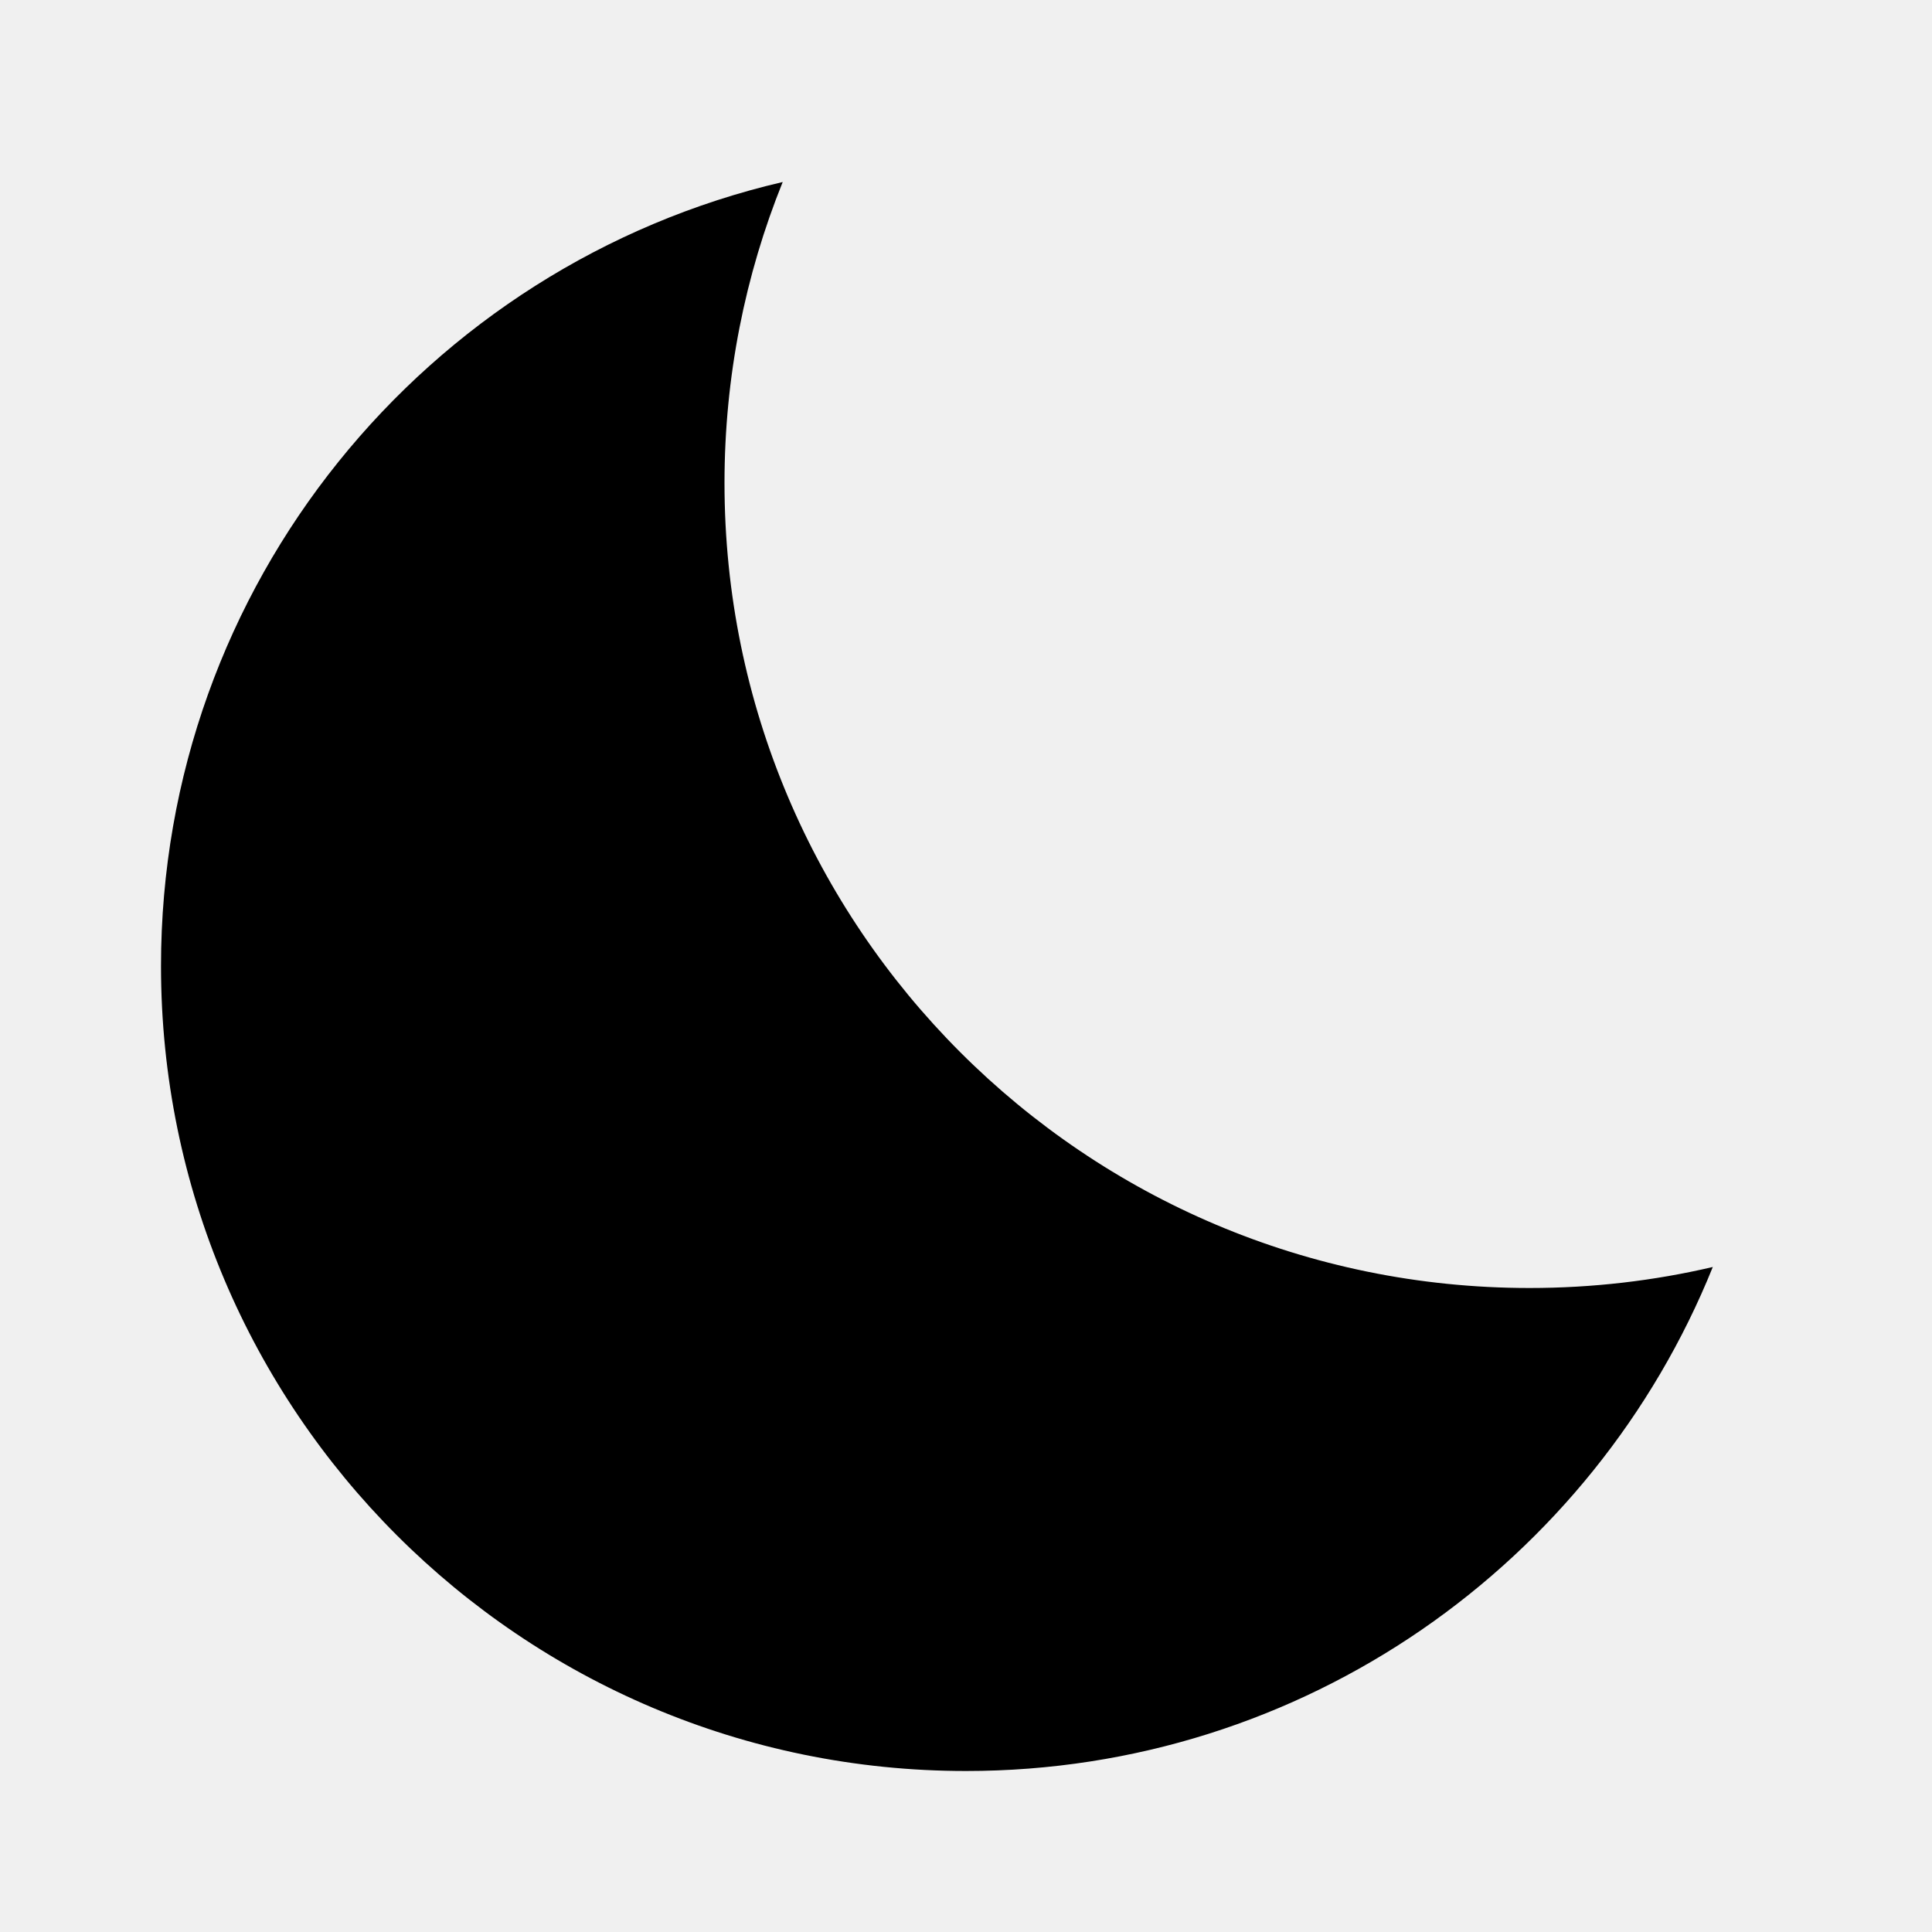
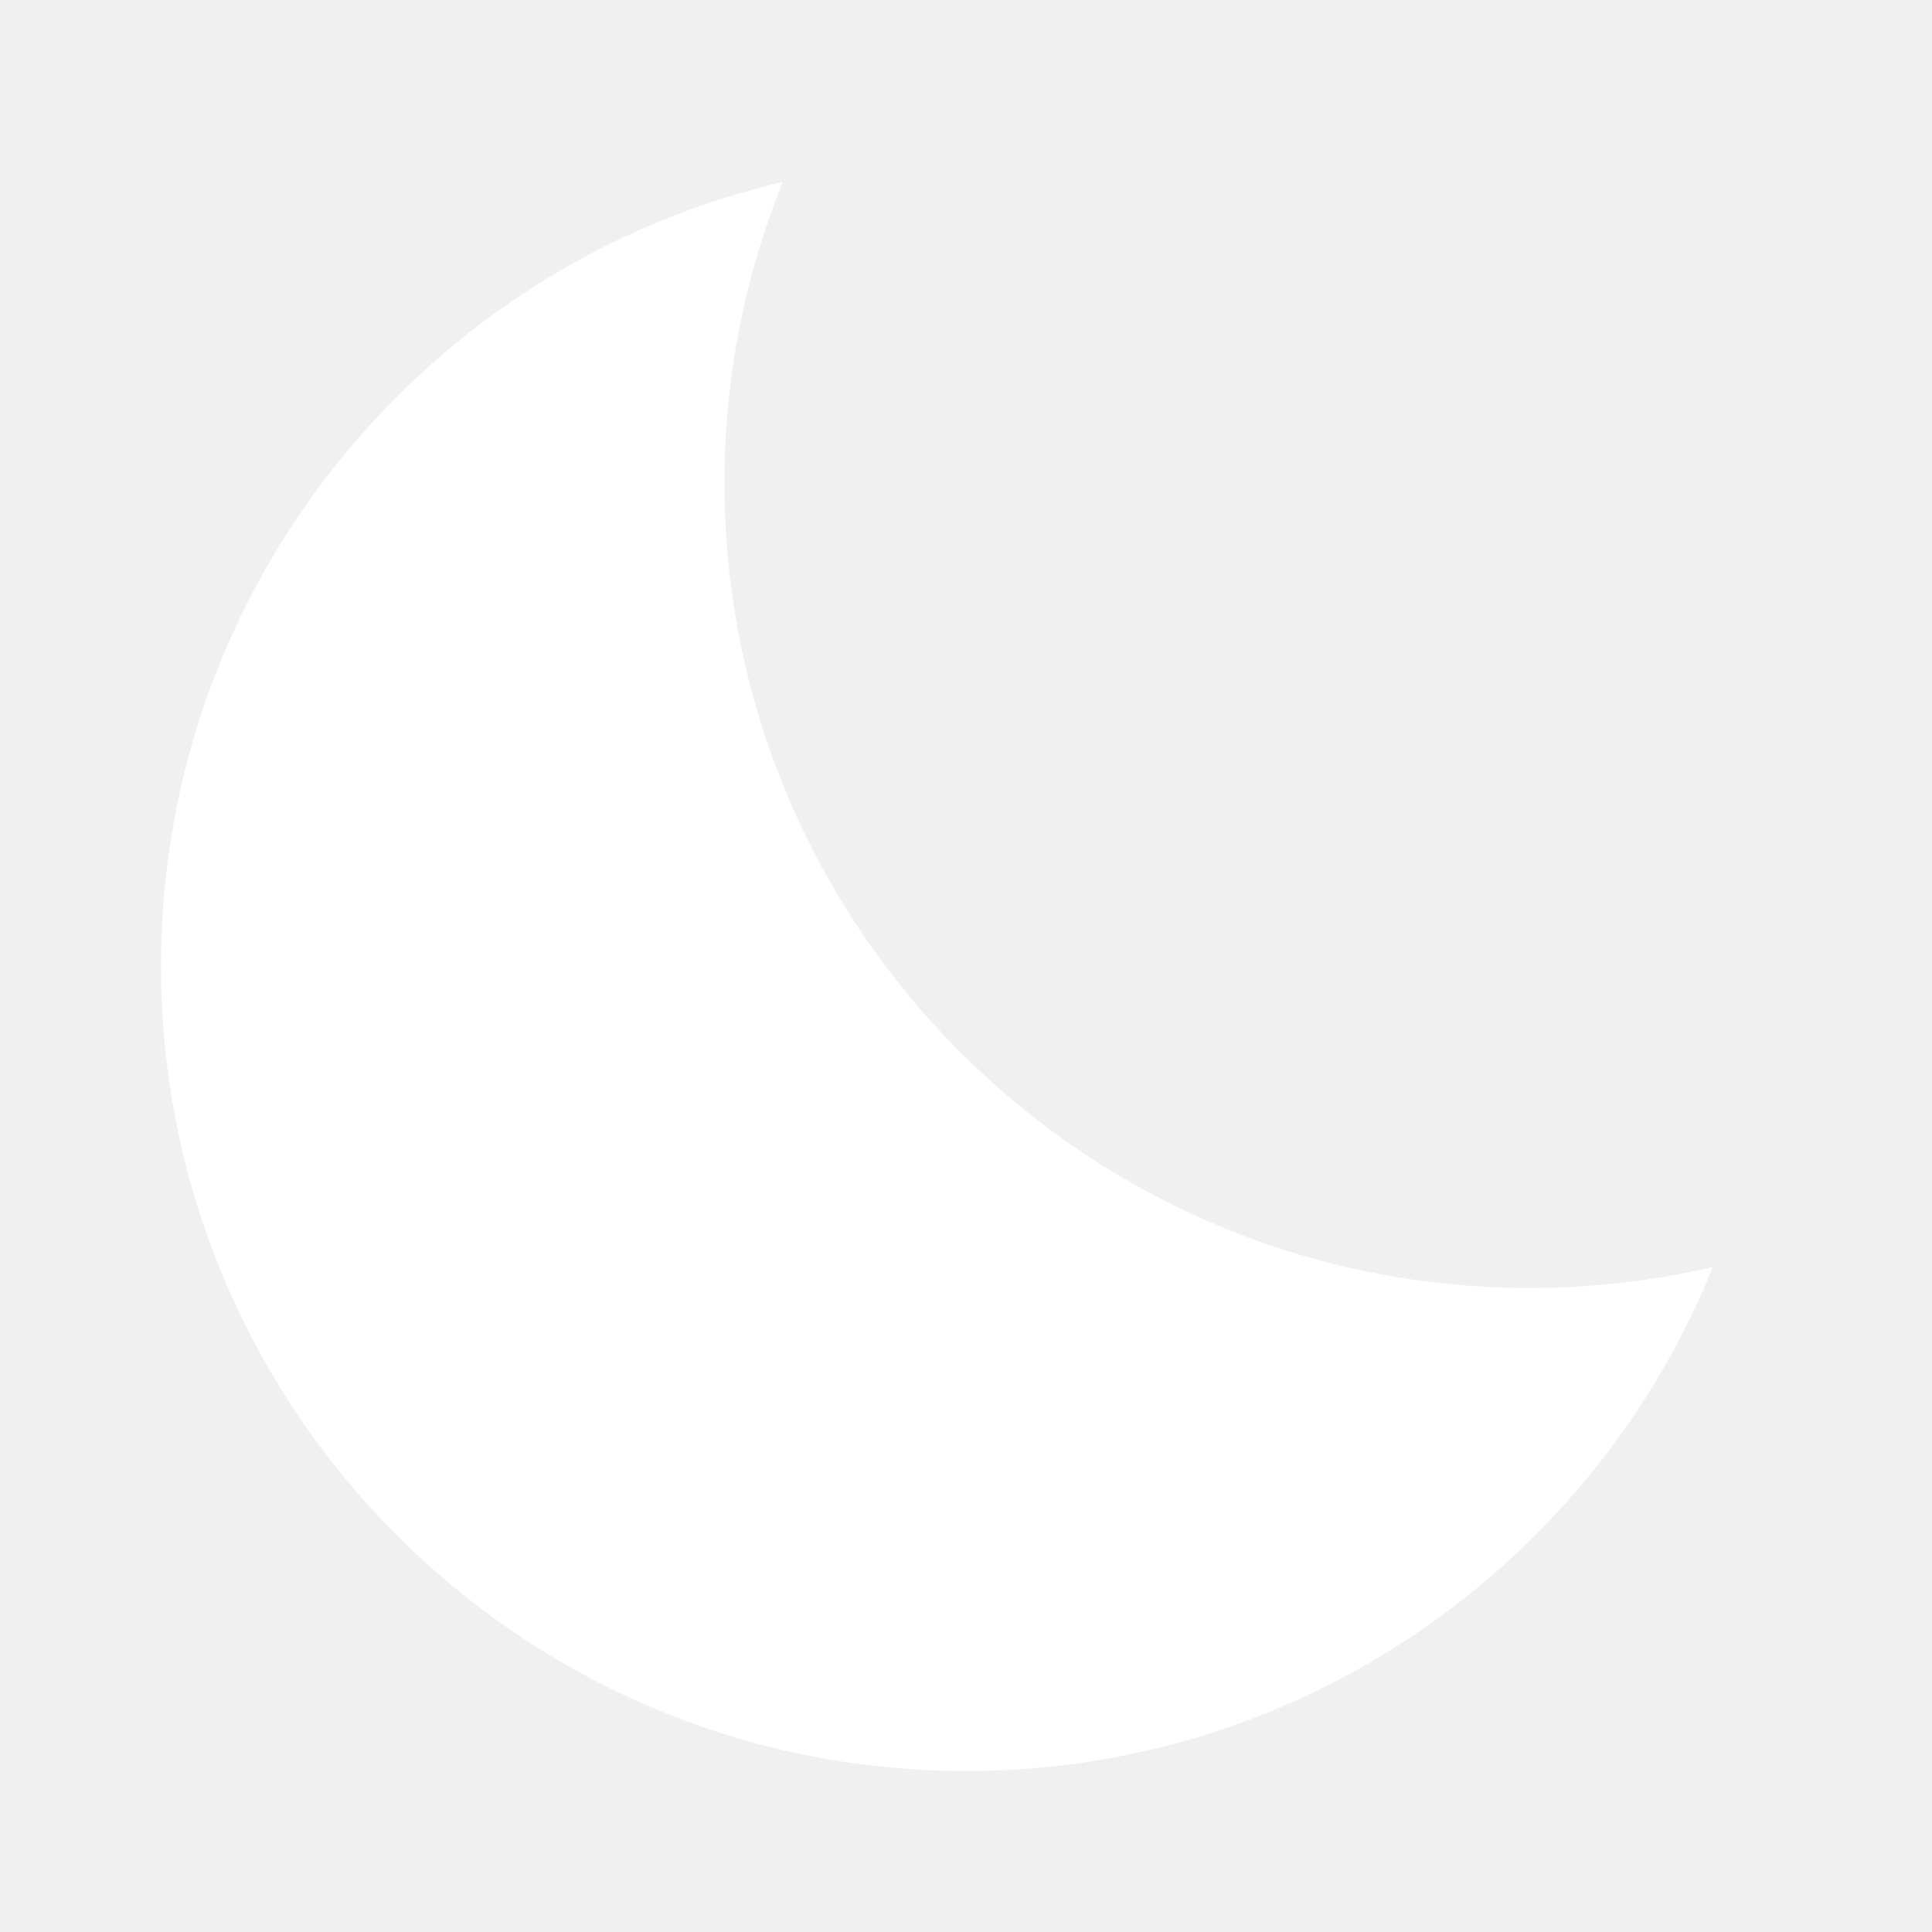
<svg xmlns="http://www.w3.org/2000/svg" version="1.1" id="clear_x5F_night" x="0px" y="0px" viewBox="0 0 24 24" enable-background="new 0 0 24 24" xml:space="preserve">
  <g>
    <rect fill="none" width="24" height="24" />
-     <path fill-rule="evenodd" clip-rule="evenodd" d="M19,16C13.477,16,9,11.523,9,6c0-1.322,0.257-2.584,0.723-3.739   C5.297,3.291,2,7.261,2,12c0,5.523,4.477,10,10,10c4.201,0,7.797-2.59,9.277-6.261   C20.546,15.91,19.784,16,19,16z" />
+     <path fill="#ffffff" fill-rule="evenodd" clip-rule="evenodd" d="M19,16C13.477,16,9,11.523,9,6c0-1.322,0.257-2.584,0.723-3.739   C5.297,3.291,2,7.261,2,12c0,5.523,4.477,10,10,10c4.201,0,7.797-2.59,9.277-6.261   C20.546,15.91,19.784,16,19,16z" />
  </g>
</svg>
